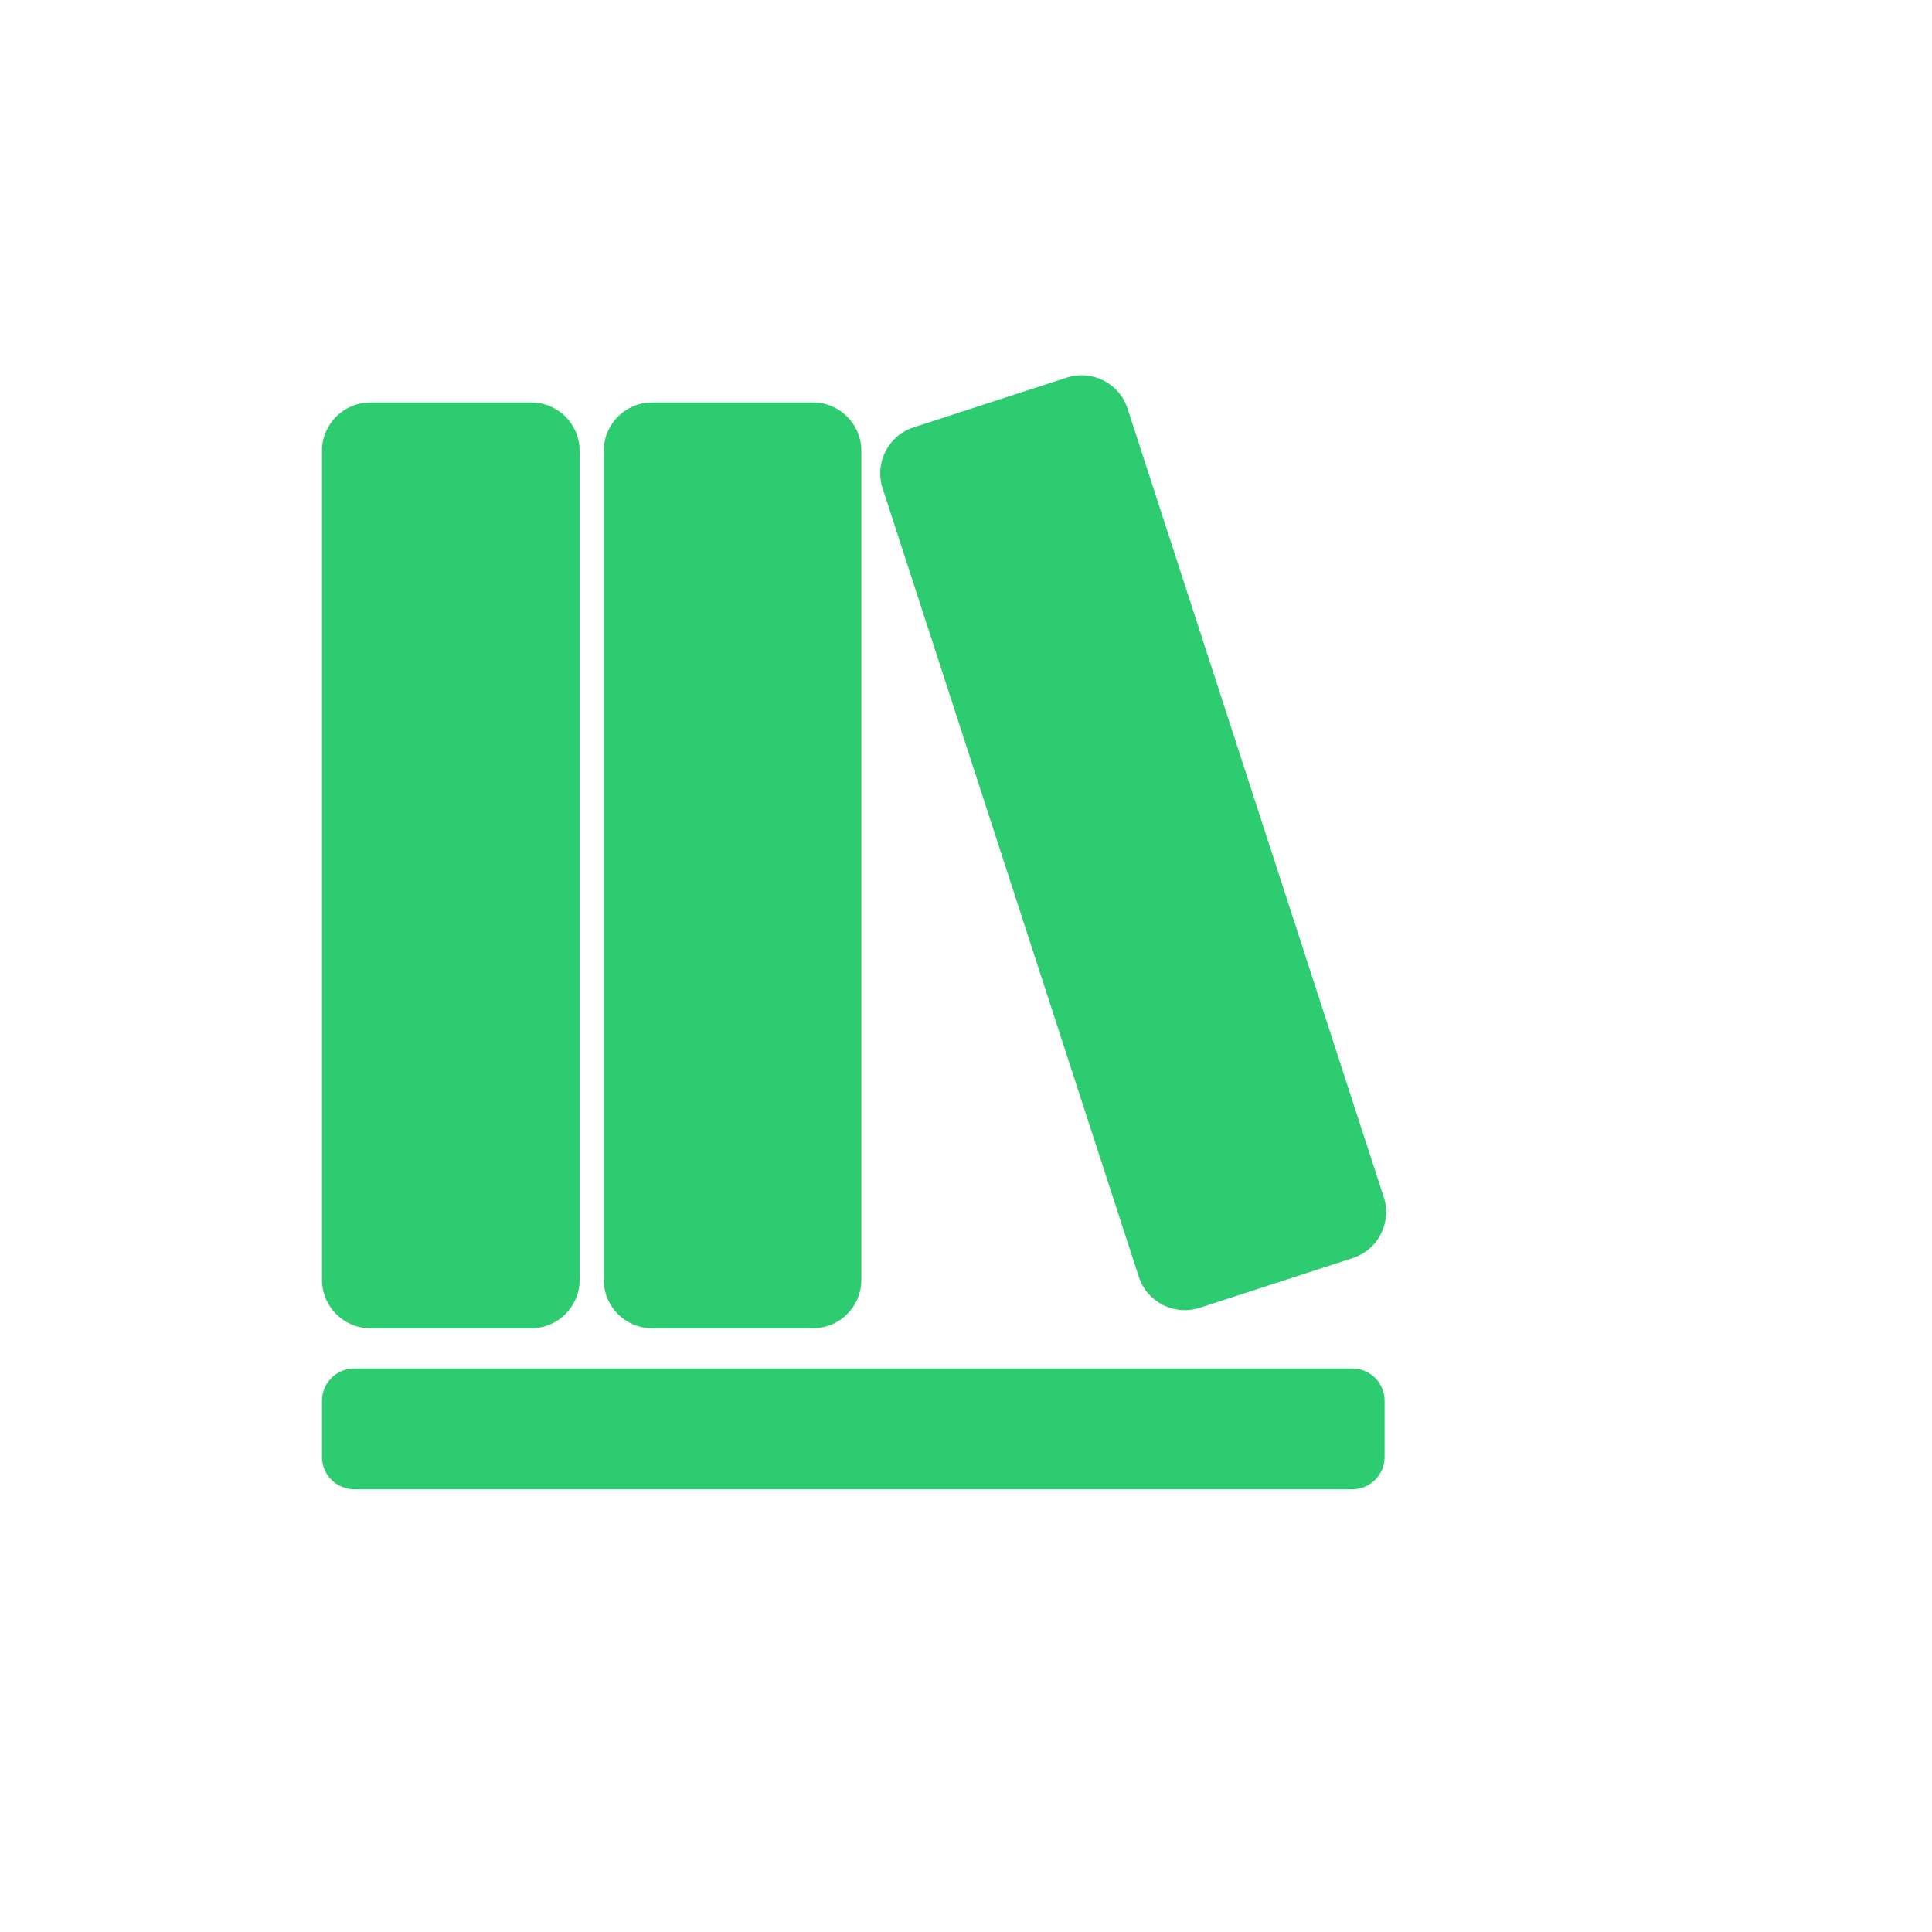
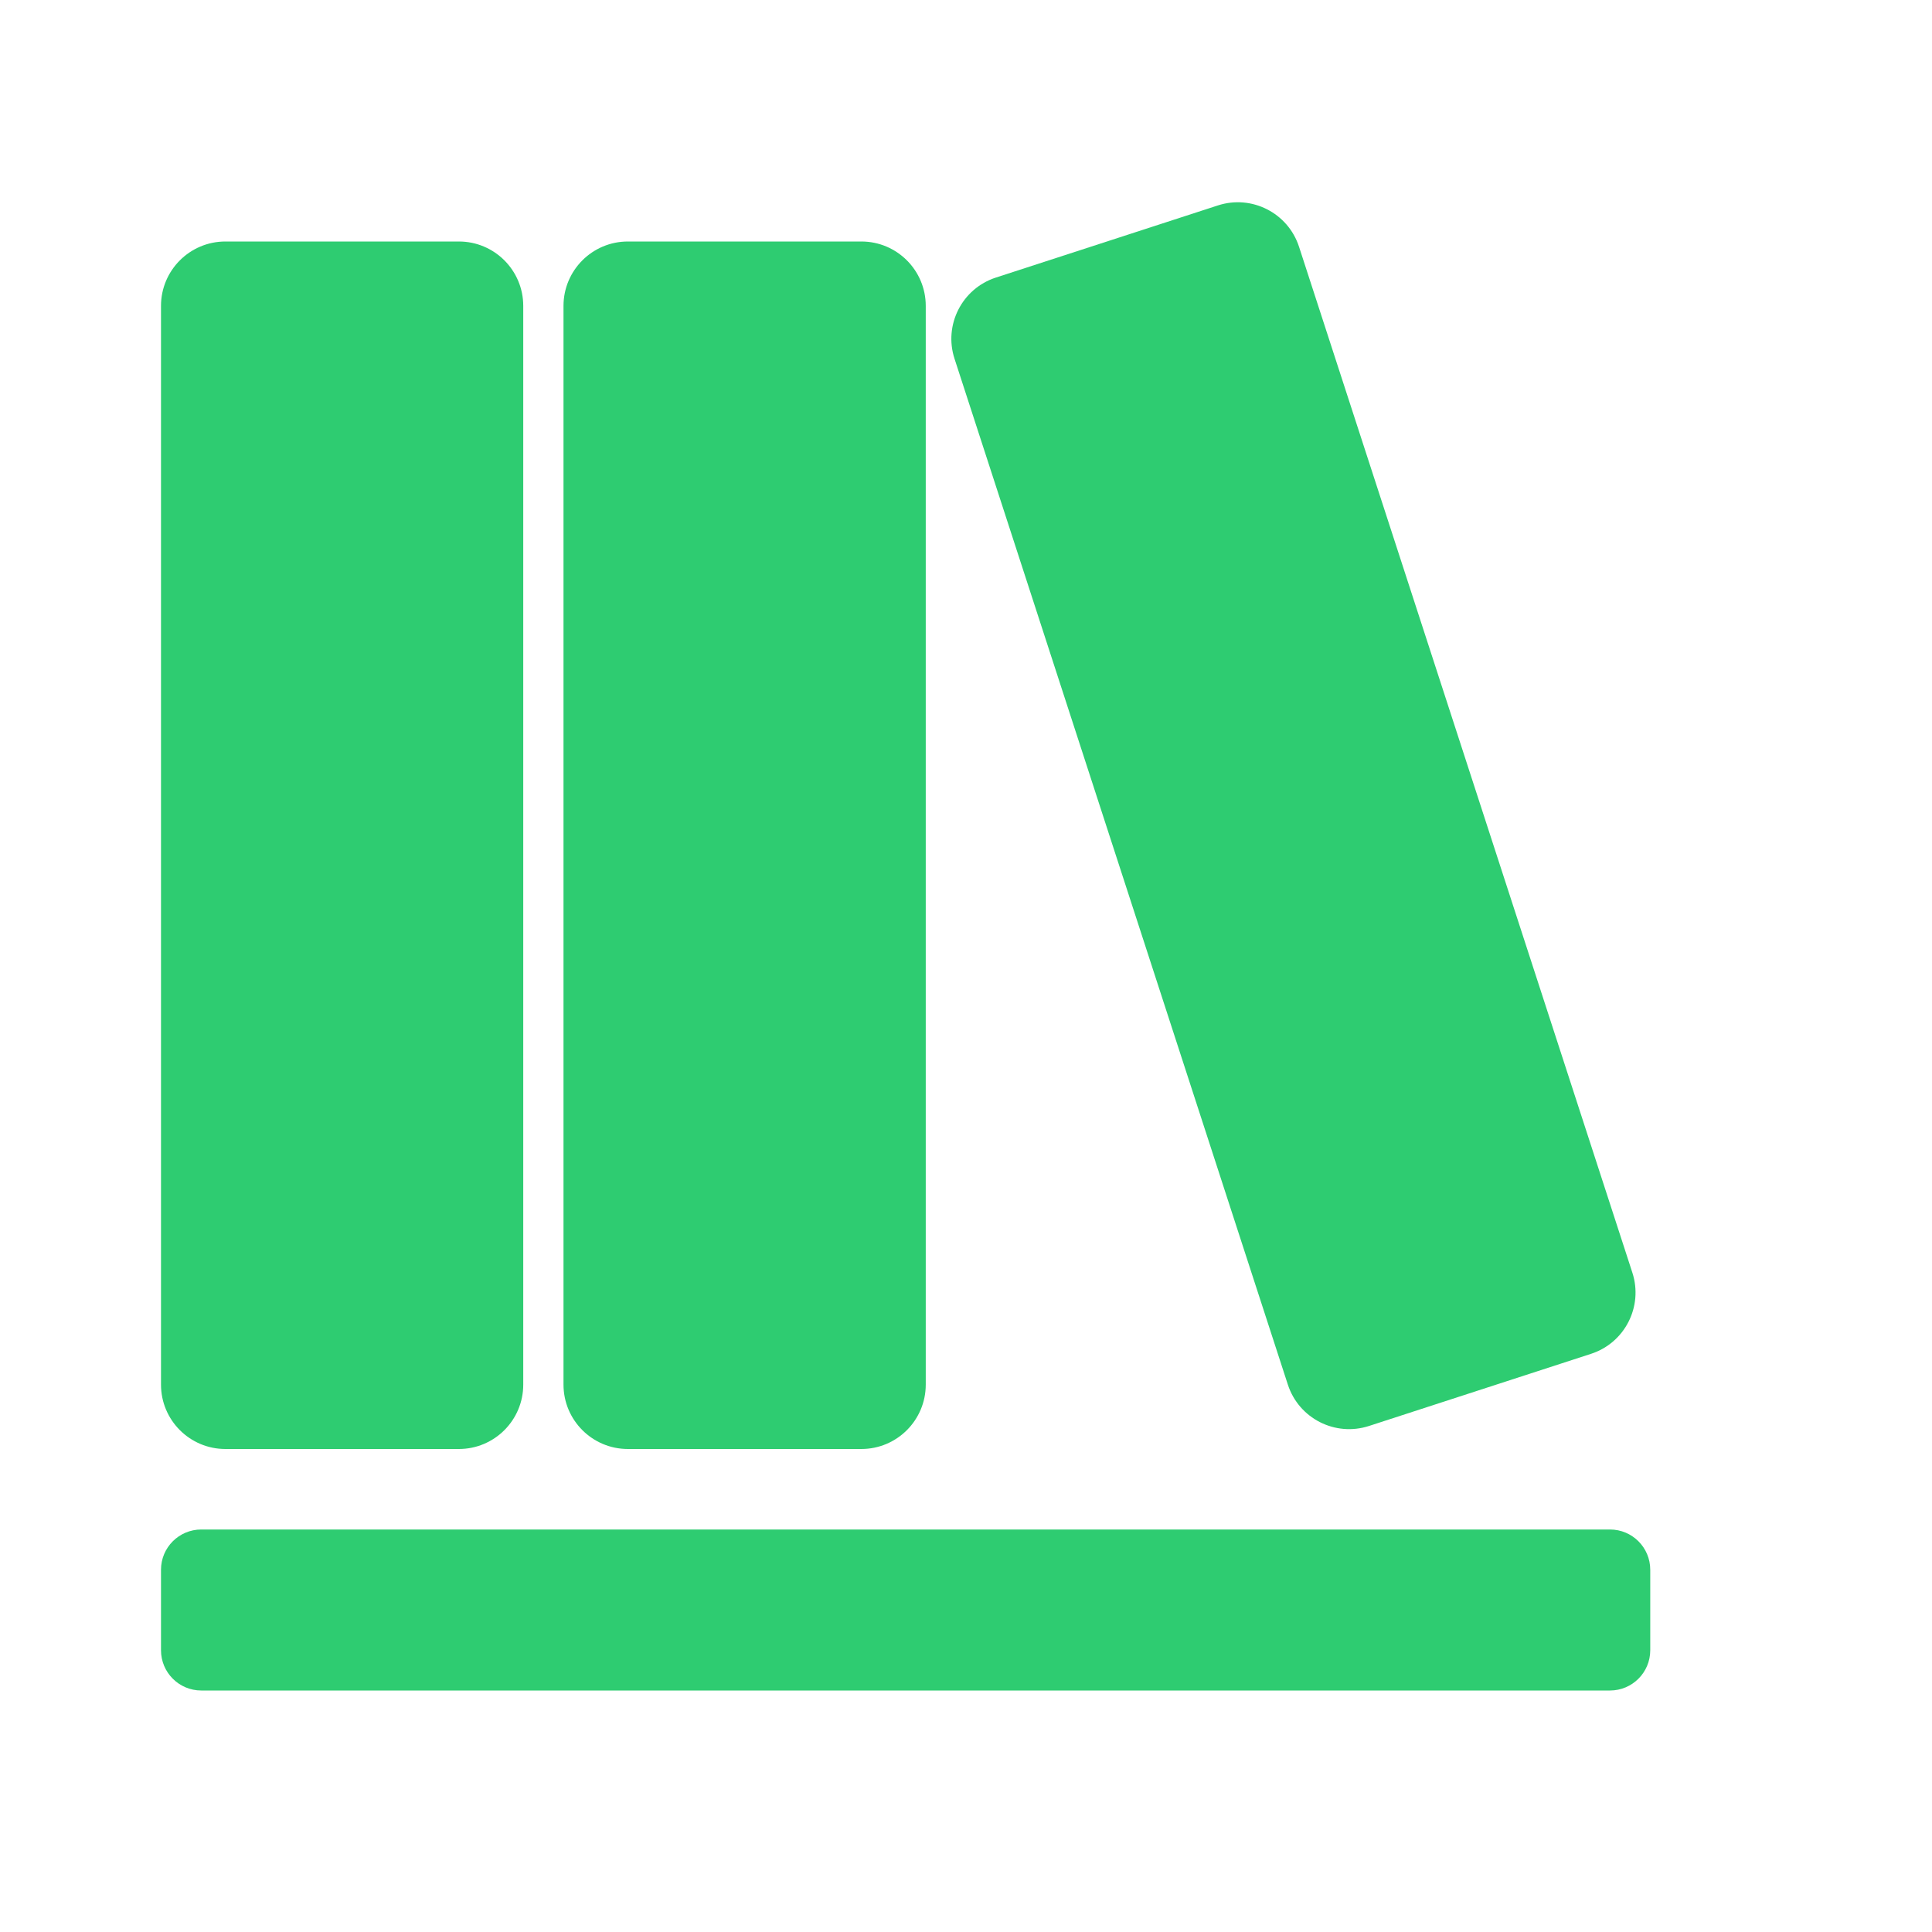
<svg xmlns="http://www.w3.org/2000/svg" viewBox="0 0 24 24" width="24" height="24" fill="#2ECC71">
-   <rect x="4" y="5" width="3.2" height="11.5" rx="0.6" />
-   <rect x="7.5" y="5" width="3.2" height="11.5" rx="0.6" />
-   <rect x="10.7" y="5" width="3.2" height="11.5" rx="0.6" transform="rotate(-18 12.3 5)" />
-   <rect x="4" y="17" width="13.2" height="1.5" rx="0.4" />
+   <rect x="2" y="3" width="4.5" height="15" rx="0.8" />
+   <rect x="7" y="3" width="4.5" height="15" rx="0.8" />
+   <rect x="11.5" y="3" width="4.5" height="15" rx="0.8" transform="rotate(-18 13.75 3)" />
+   <rect x="2" y="19" width="18.5" height="2" rx="0.5" />
</svg>
